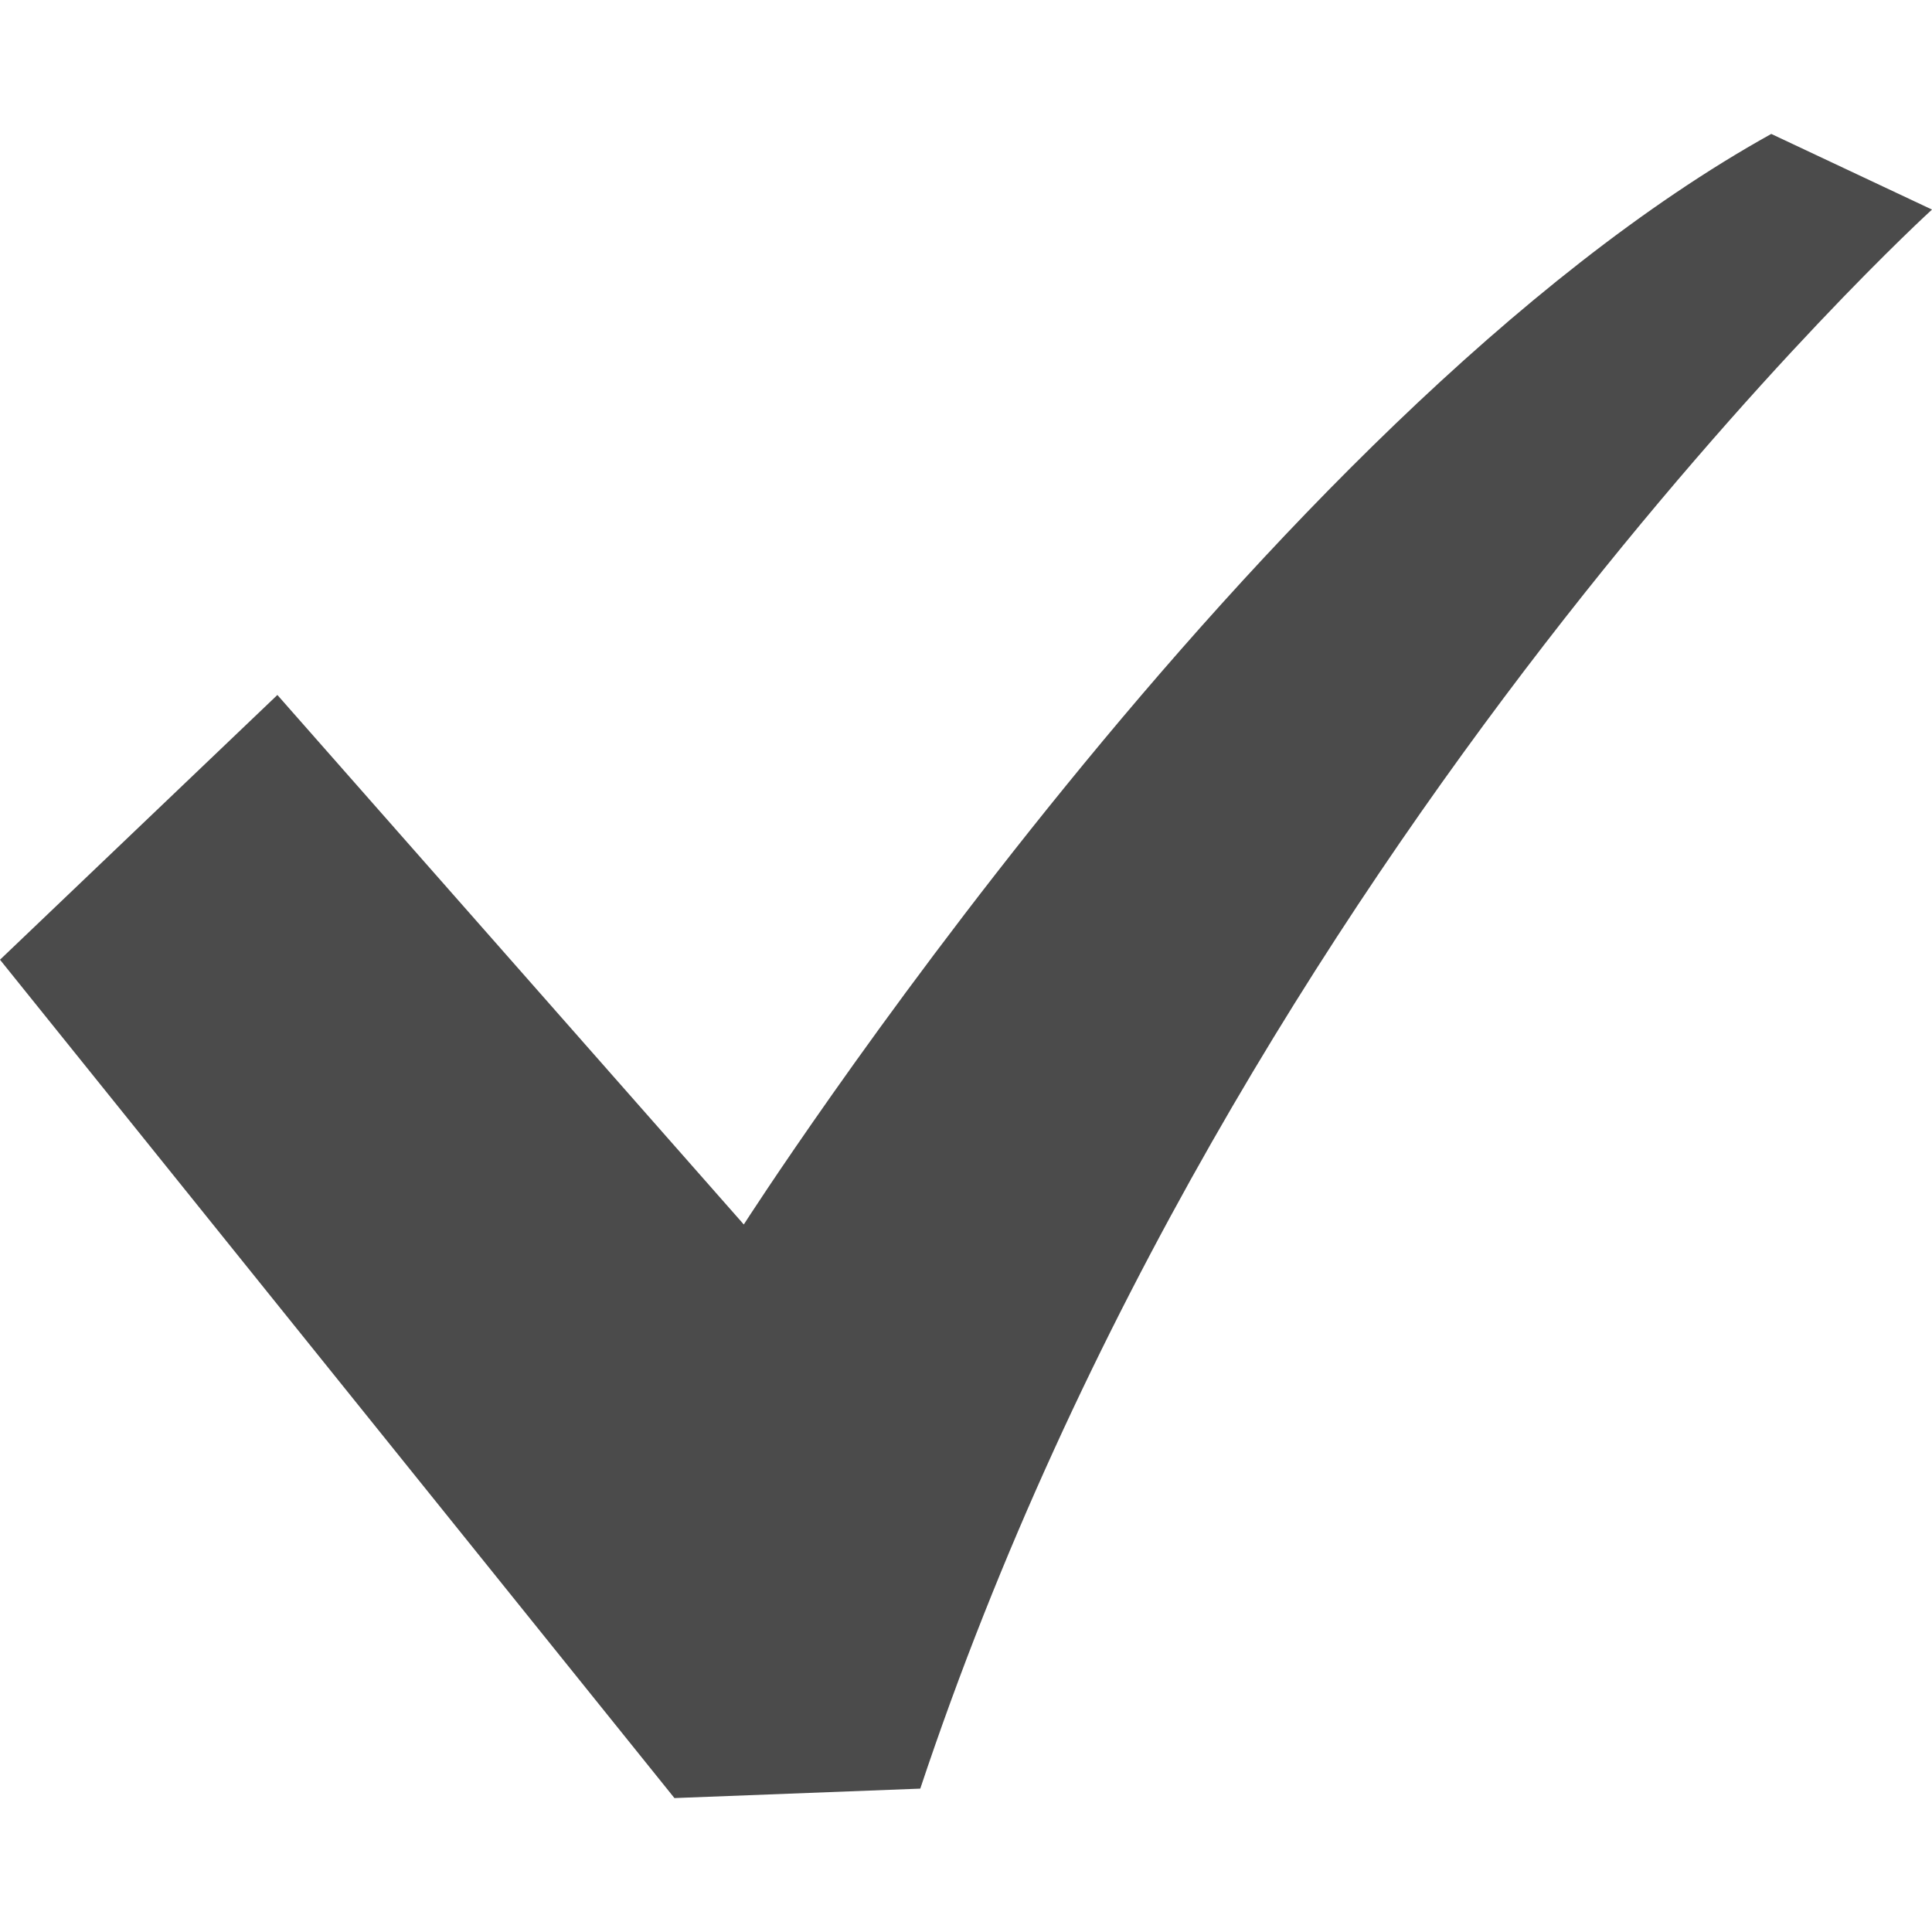
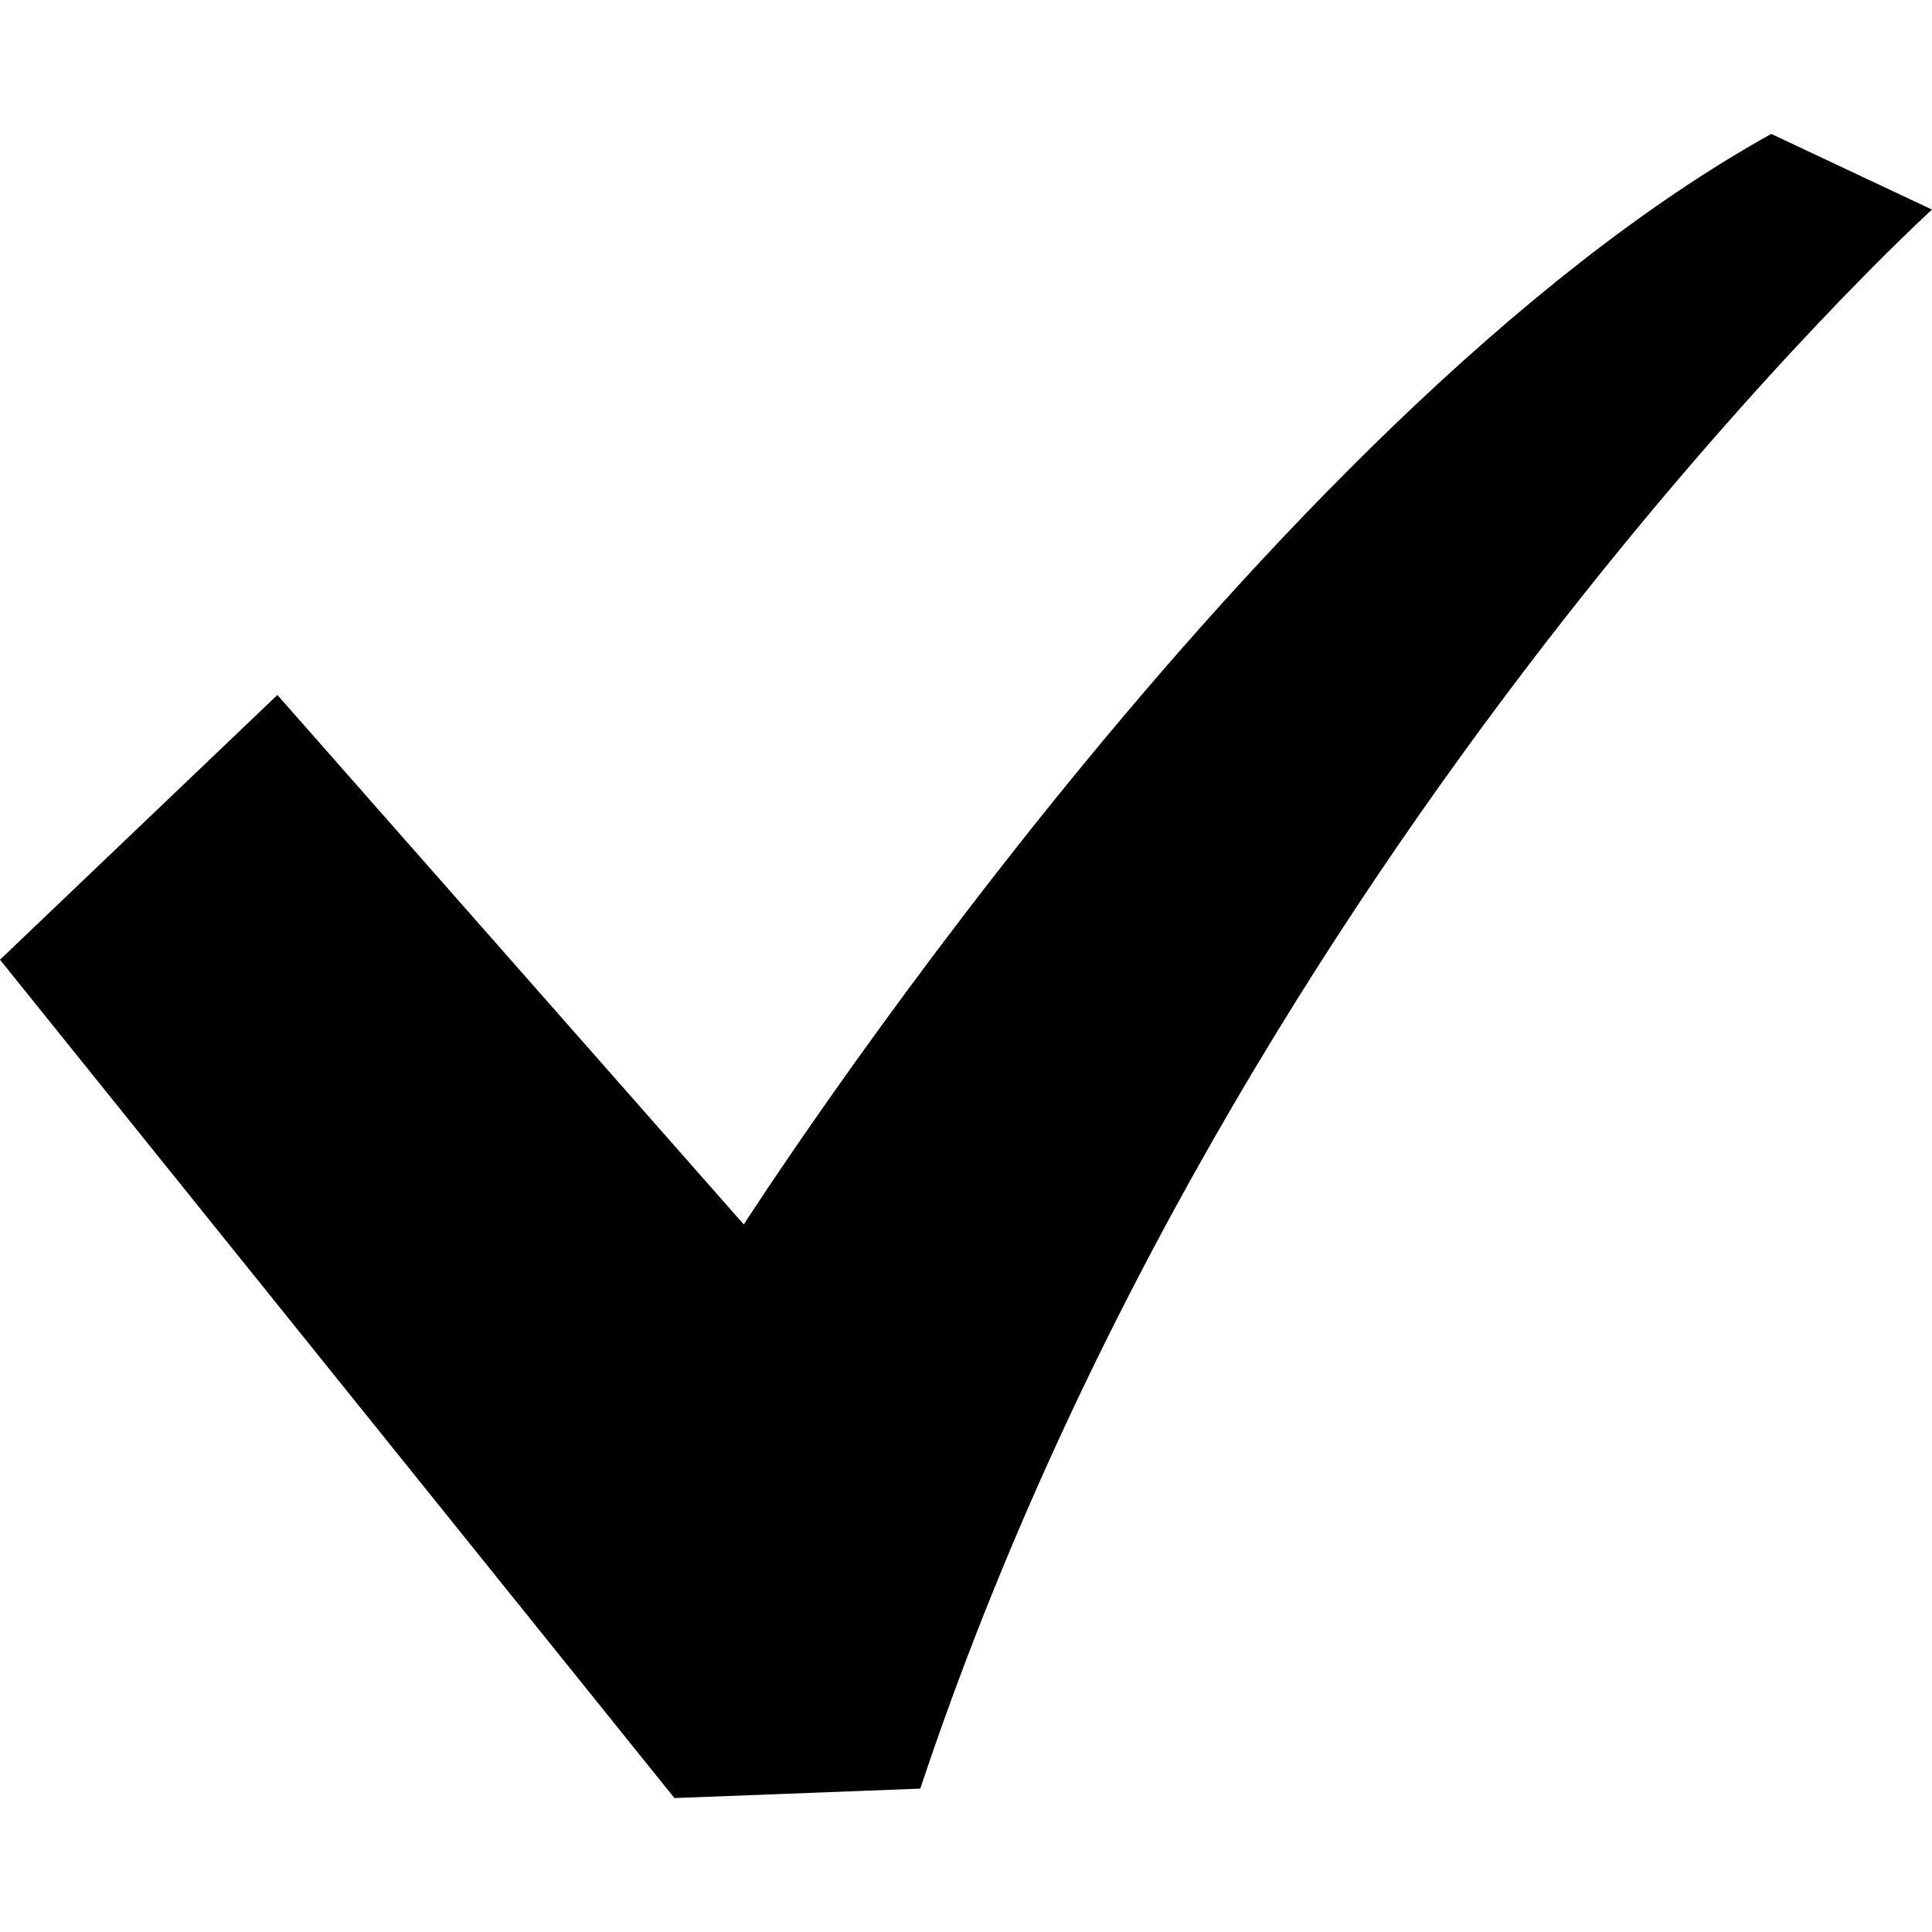
<svg xmlns="http://www.w3.org/2000/svg" version="1.1" id="_x32_" x="0px" y="0px" viewBox="0 0 512 512" style="width: 256px; height: 256px; opacity: 1;" xml:space="preserve">
-   <style type="text/css">
- 	.st0{fill:#4B4B4B;}
- </style>
  <g>
-     <path class="st0" d="M469.402,35.492C334.09,110.664,197.114,324.5,197.114,324.5L73.509,184.176L0,254.336l178.732,222.172   l65.15-2.504C327.414,223.414,512,55.539,512,55.539L469.402,35.492z" style="fill: rgb(75, 75, 75);" />
+     <path class="st0" d="M469.402,35.492C334.09,110.664,197.114,324.5,197.114,324.5L73.509,184.176L0,254.336l178.732,222.172   l65.15-2.504C327.414,223.414,512,55.539,512,55.539L469.402,35.492z" />
  </g>
</svg>
